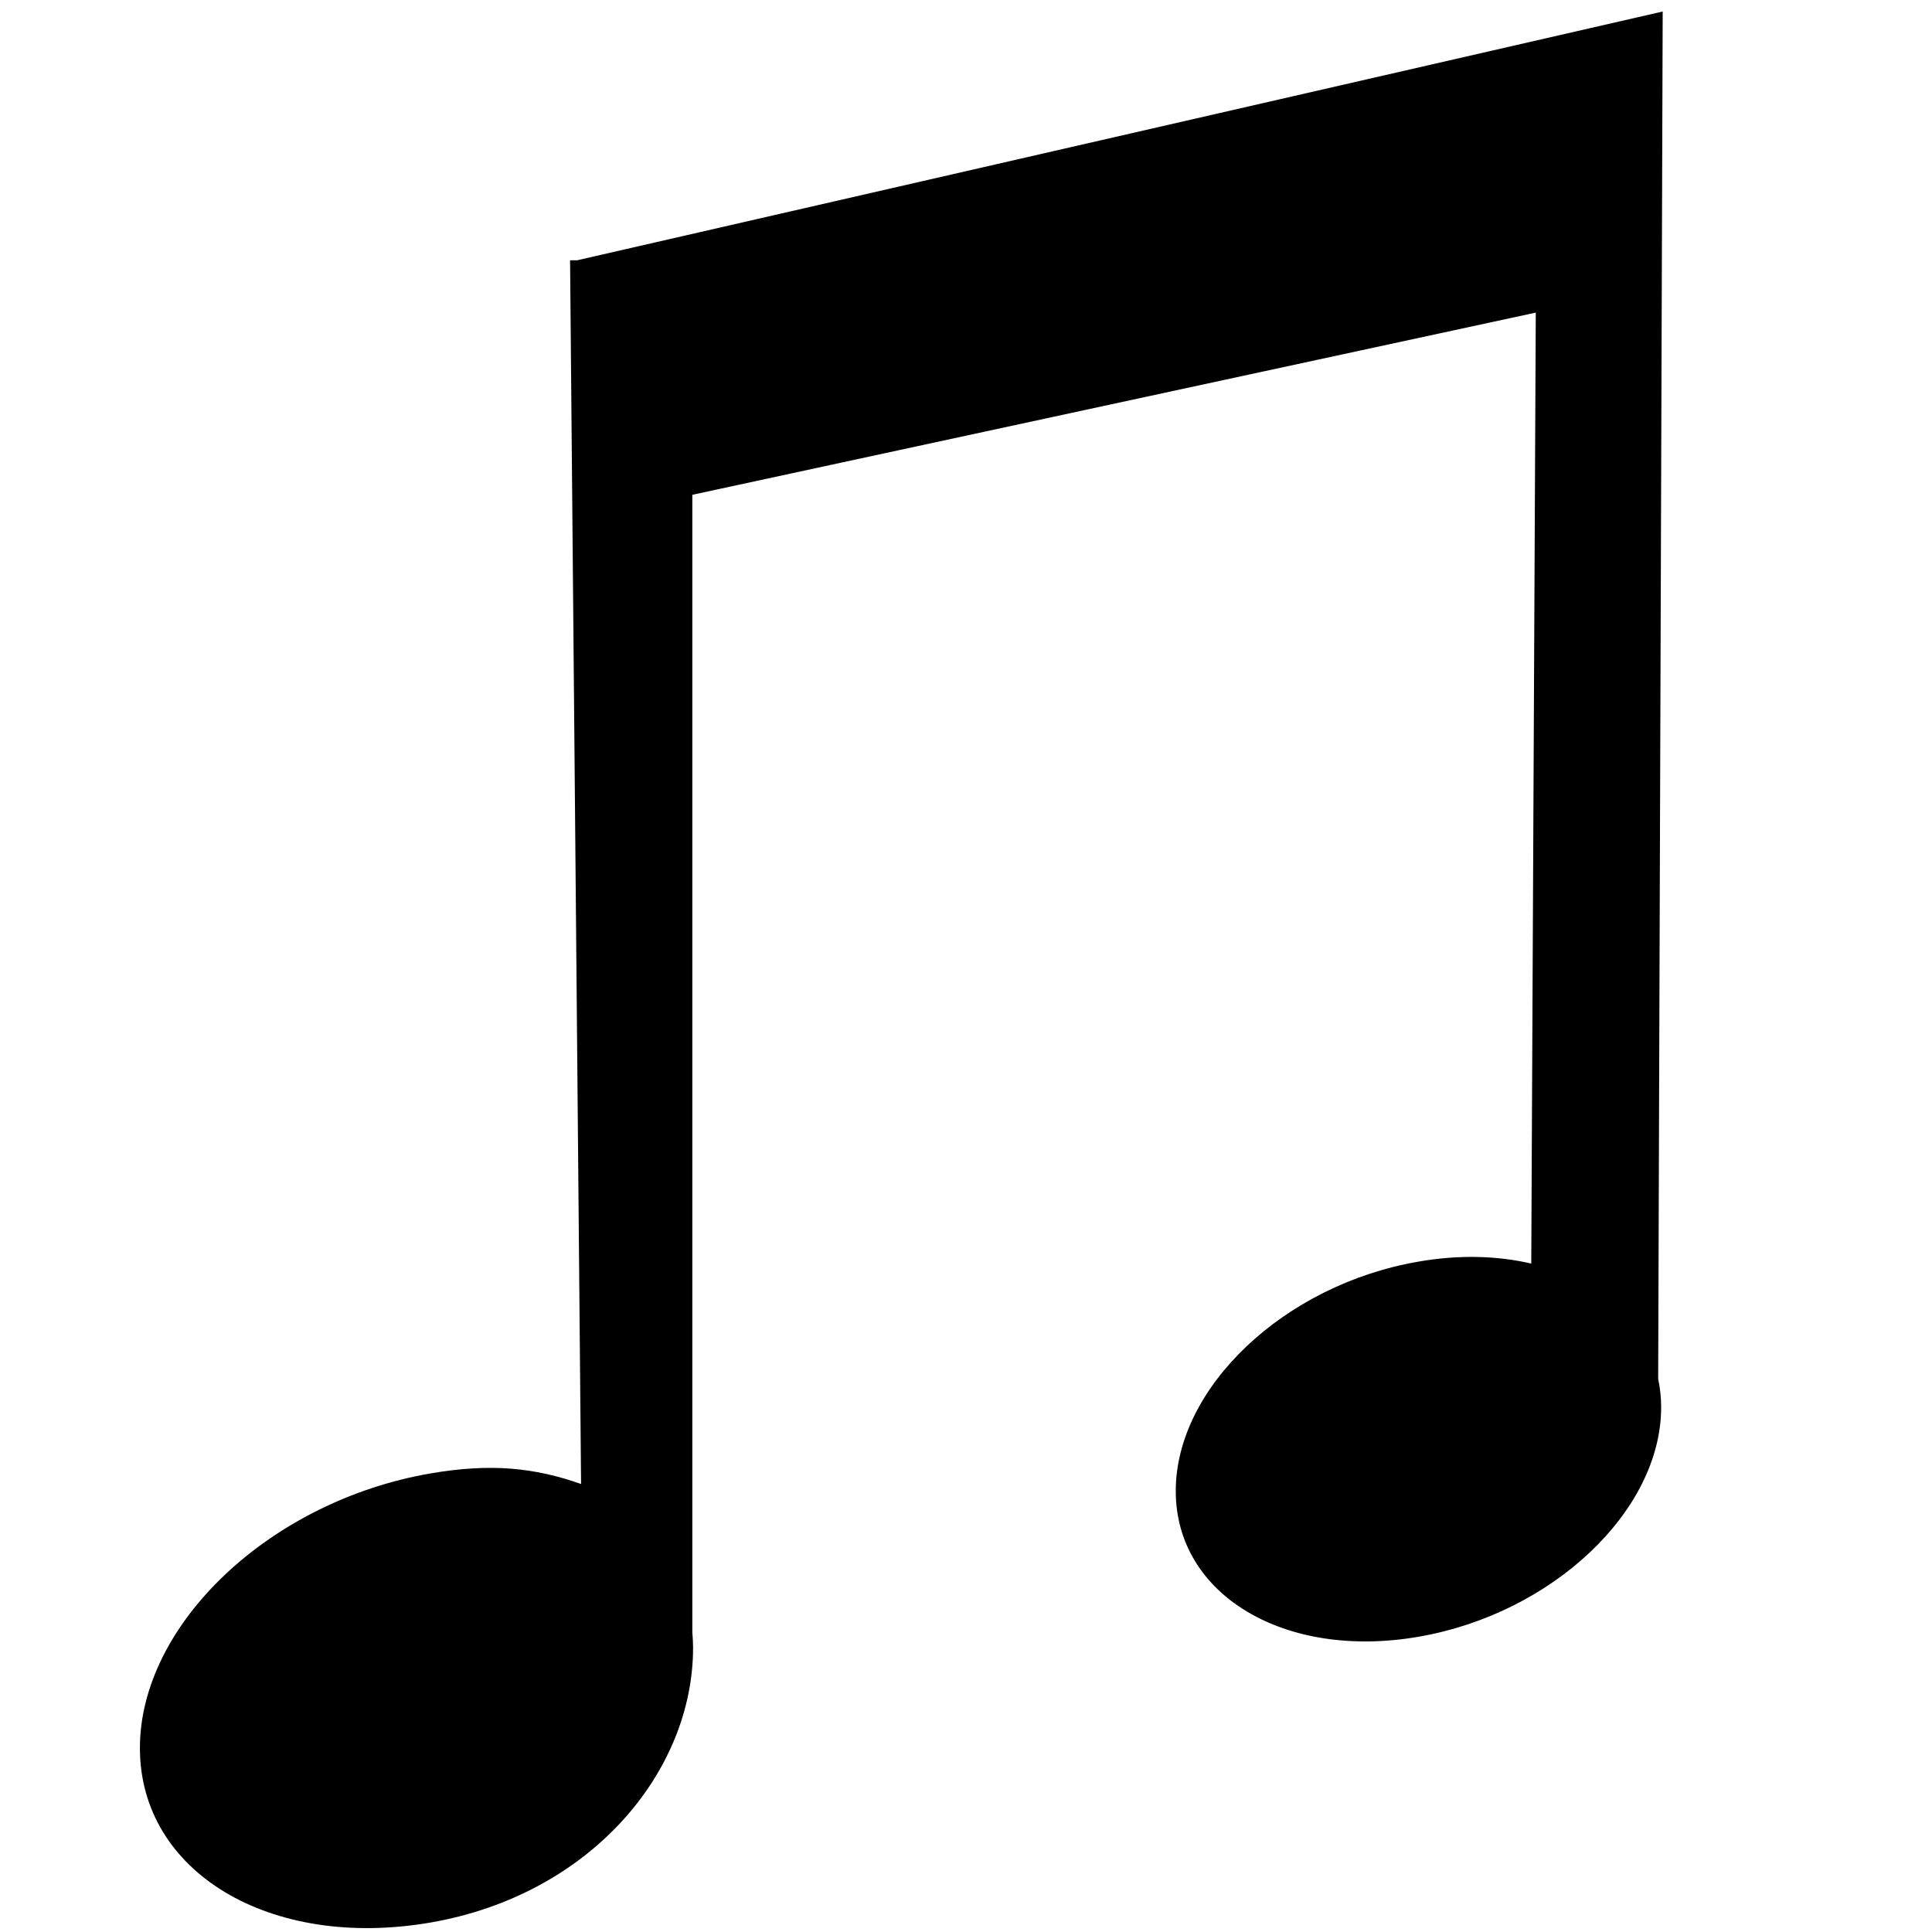
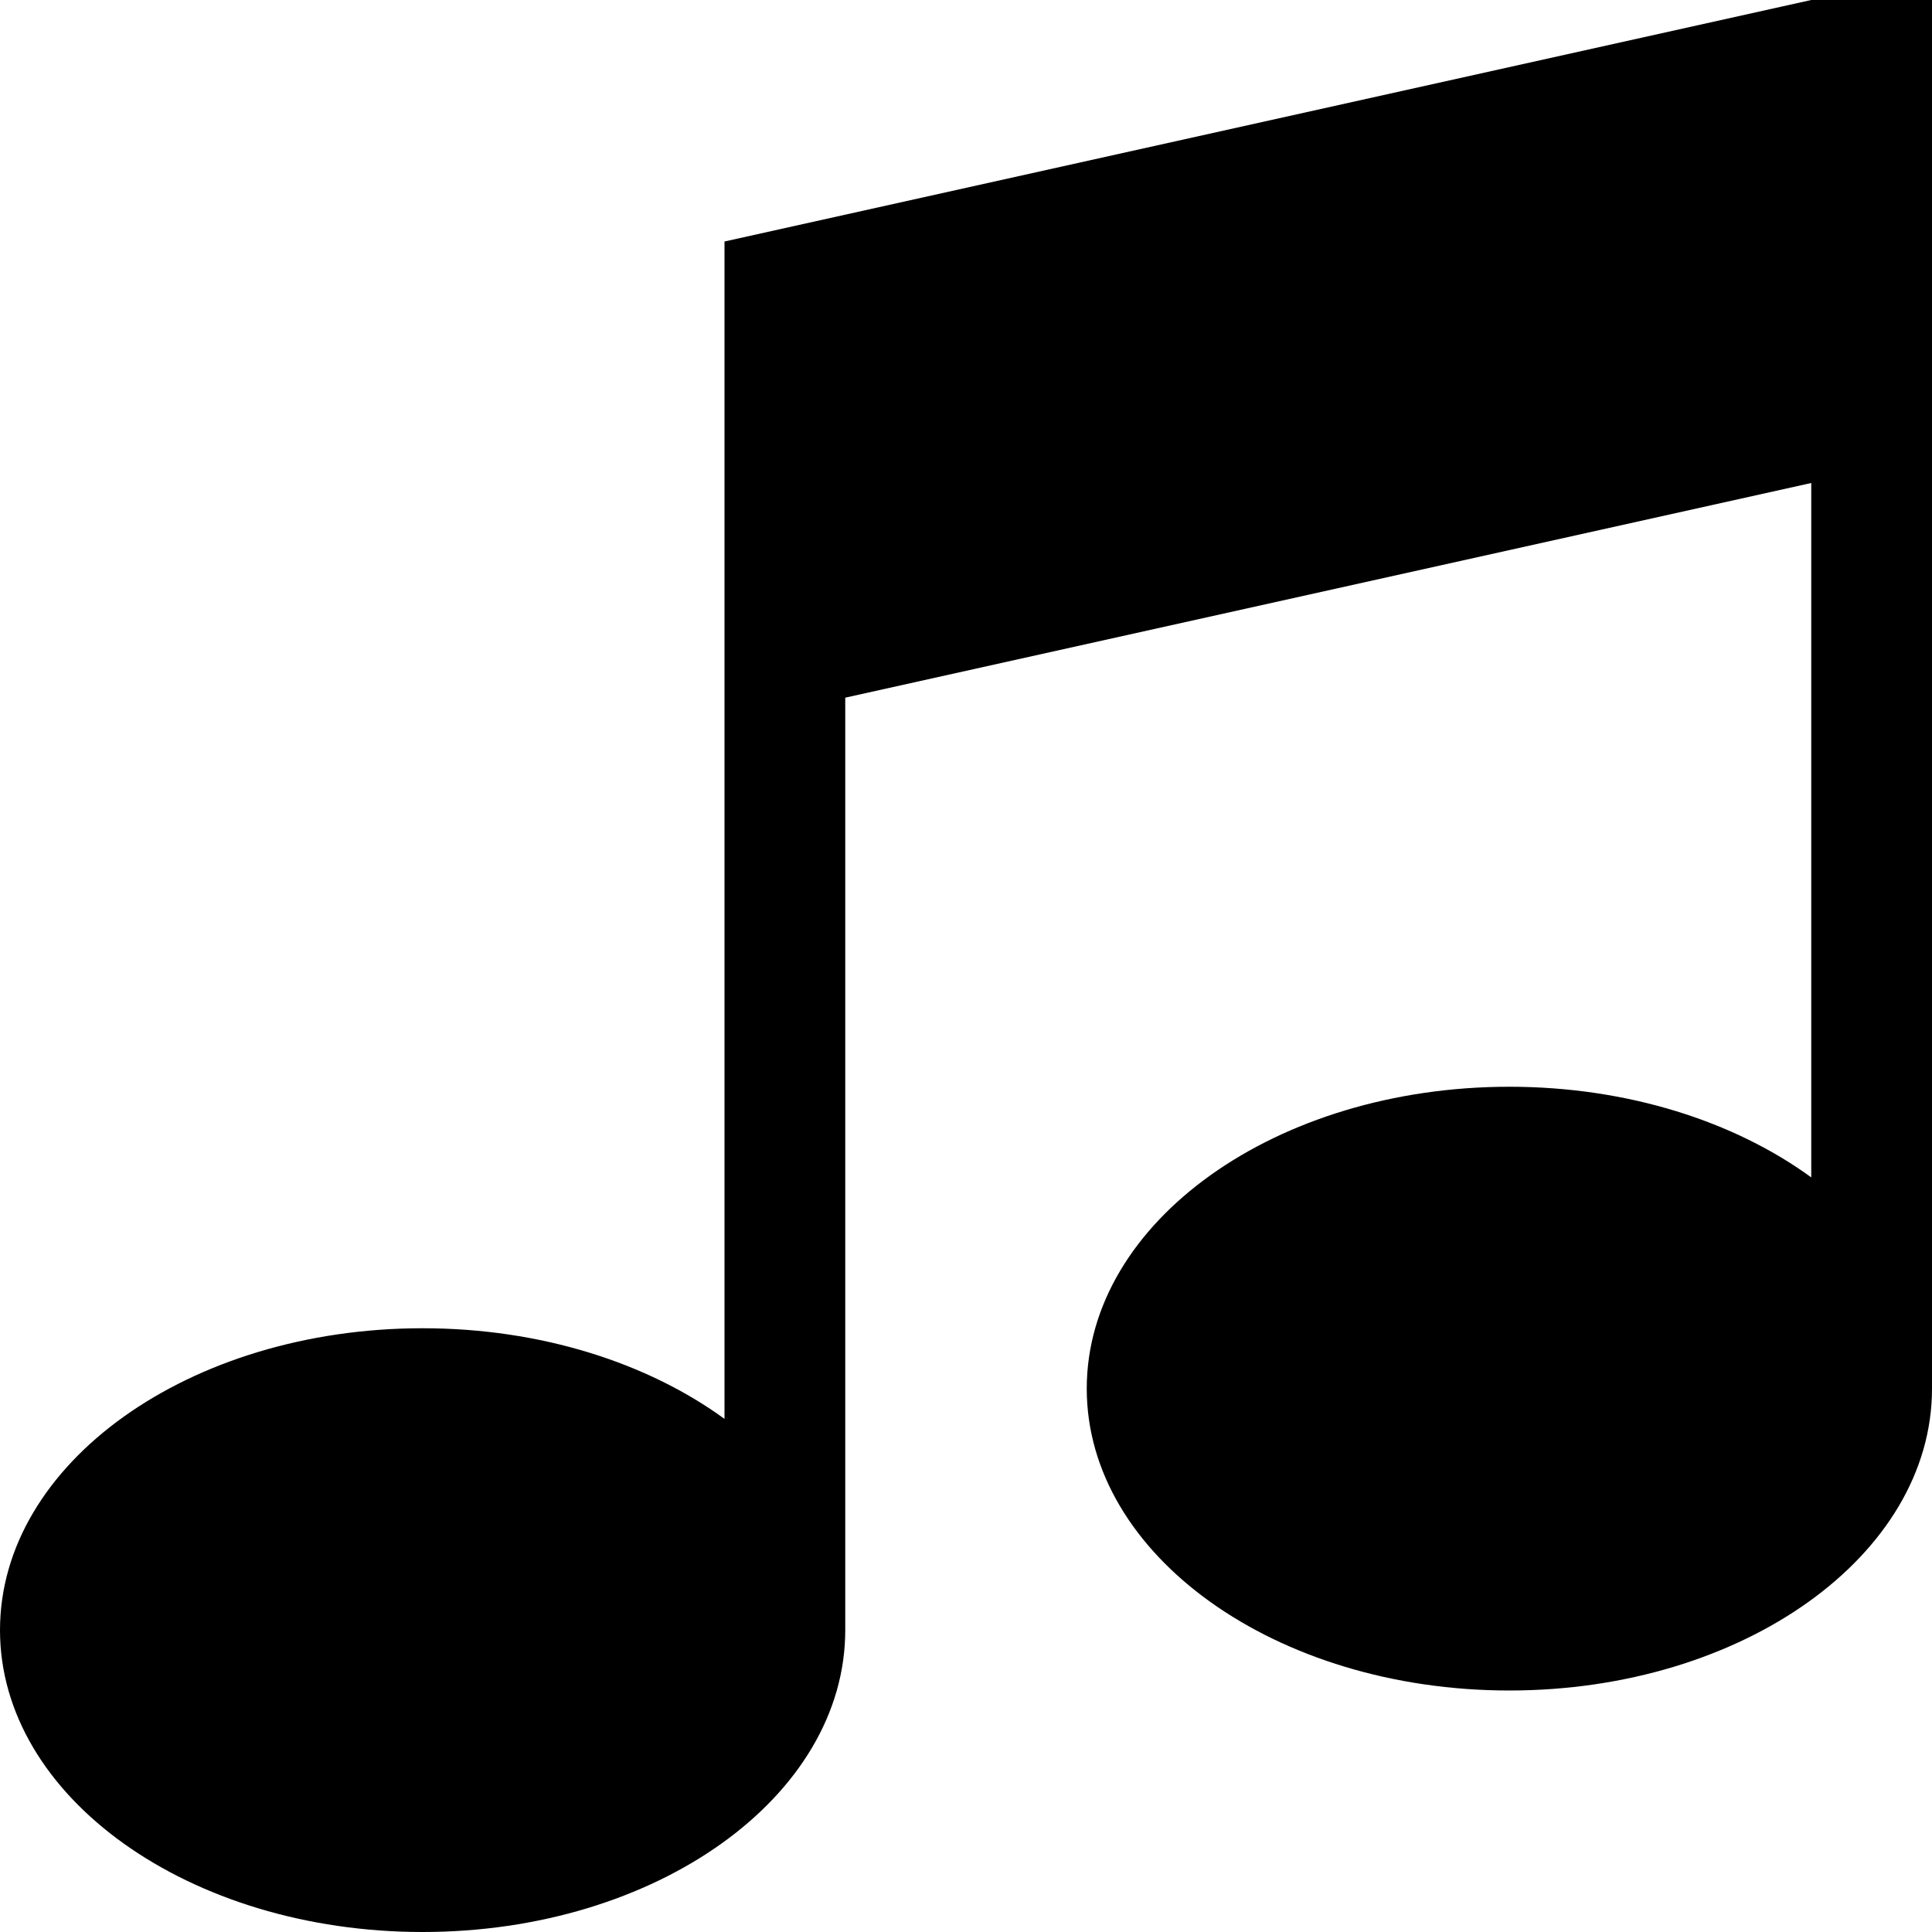
- <svg xmlns="http://www.w3.org/2000/svg" width="130" height="130">
-   <g>
-     <g>
-       <g>
-         <path clip-rule="evenodd" fill-rule="evenodd" d="m95.435,84.893c2.74,-0.48 5.33,-0.4 7.6,0.13l0.304,-63.988l-56.754,12.259l0,76.54c0.03,0.34 0.05,0.69 0.05,1.03c0,0 0,0.01 0,0.01c0,8.34 -6.871,16.62 -17.671,18.49c-10.79,1.86 -19.55,-3.39 -19.55,-11.74c0,-8.34 8.76,-16.62 19.55,-18.48c4.06,-0.7 7.005,-0.39 10.135,0.71l-0.74,-82.339l0.47,0l73.05,-16.74l-0.304,91.999c0.13,0.63 0.2,1.27 0.2,1.91c0,0 0,0 0,0.01c0,6.97 -7.32,13.89 -16.33,15.44c-9.02,1.56 -16.33,-2.83 -16.33,-9.8c-0.01,-6.97 7.3,-13.89 16.32,-15.44l0,0l0,0z" class="st0" />
-       </g>
-     </g>
-   </g>
+ <svg xmlns="http://www.w3.org/2000/svg" version="1.1" width="16" height="16" viewBox="0 0 512 512">
+   <g id="icomoon-ignore">
+  </g>
+   <path d="M480 0h32v368c0 44.183-50.145 80-112 80s-112-35.817-112-80c0-44.184 50.145-80 112-80 31.342 0 59.671 9.2 80 24.020v-184.020l-256 56.889v247.111c0 44.183-50.144 80-112 80s-112-35.817-112-80c0-44.184 50.144-80 112-80 31.342 0 59.671 9.2 80 24.020v-312.020l288-64z" />
</svg>
